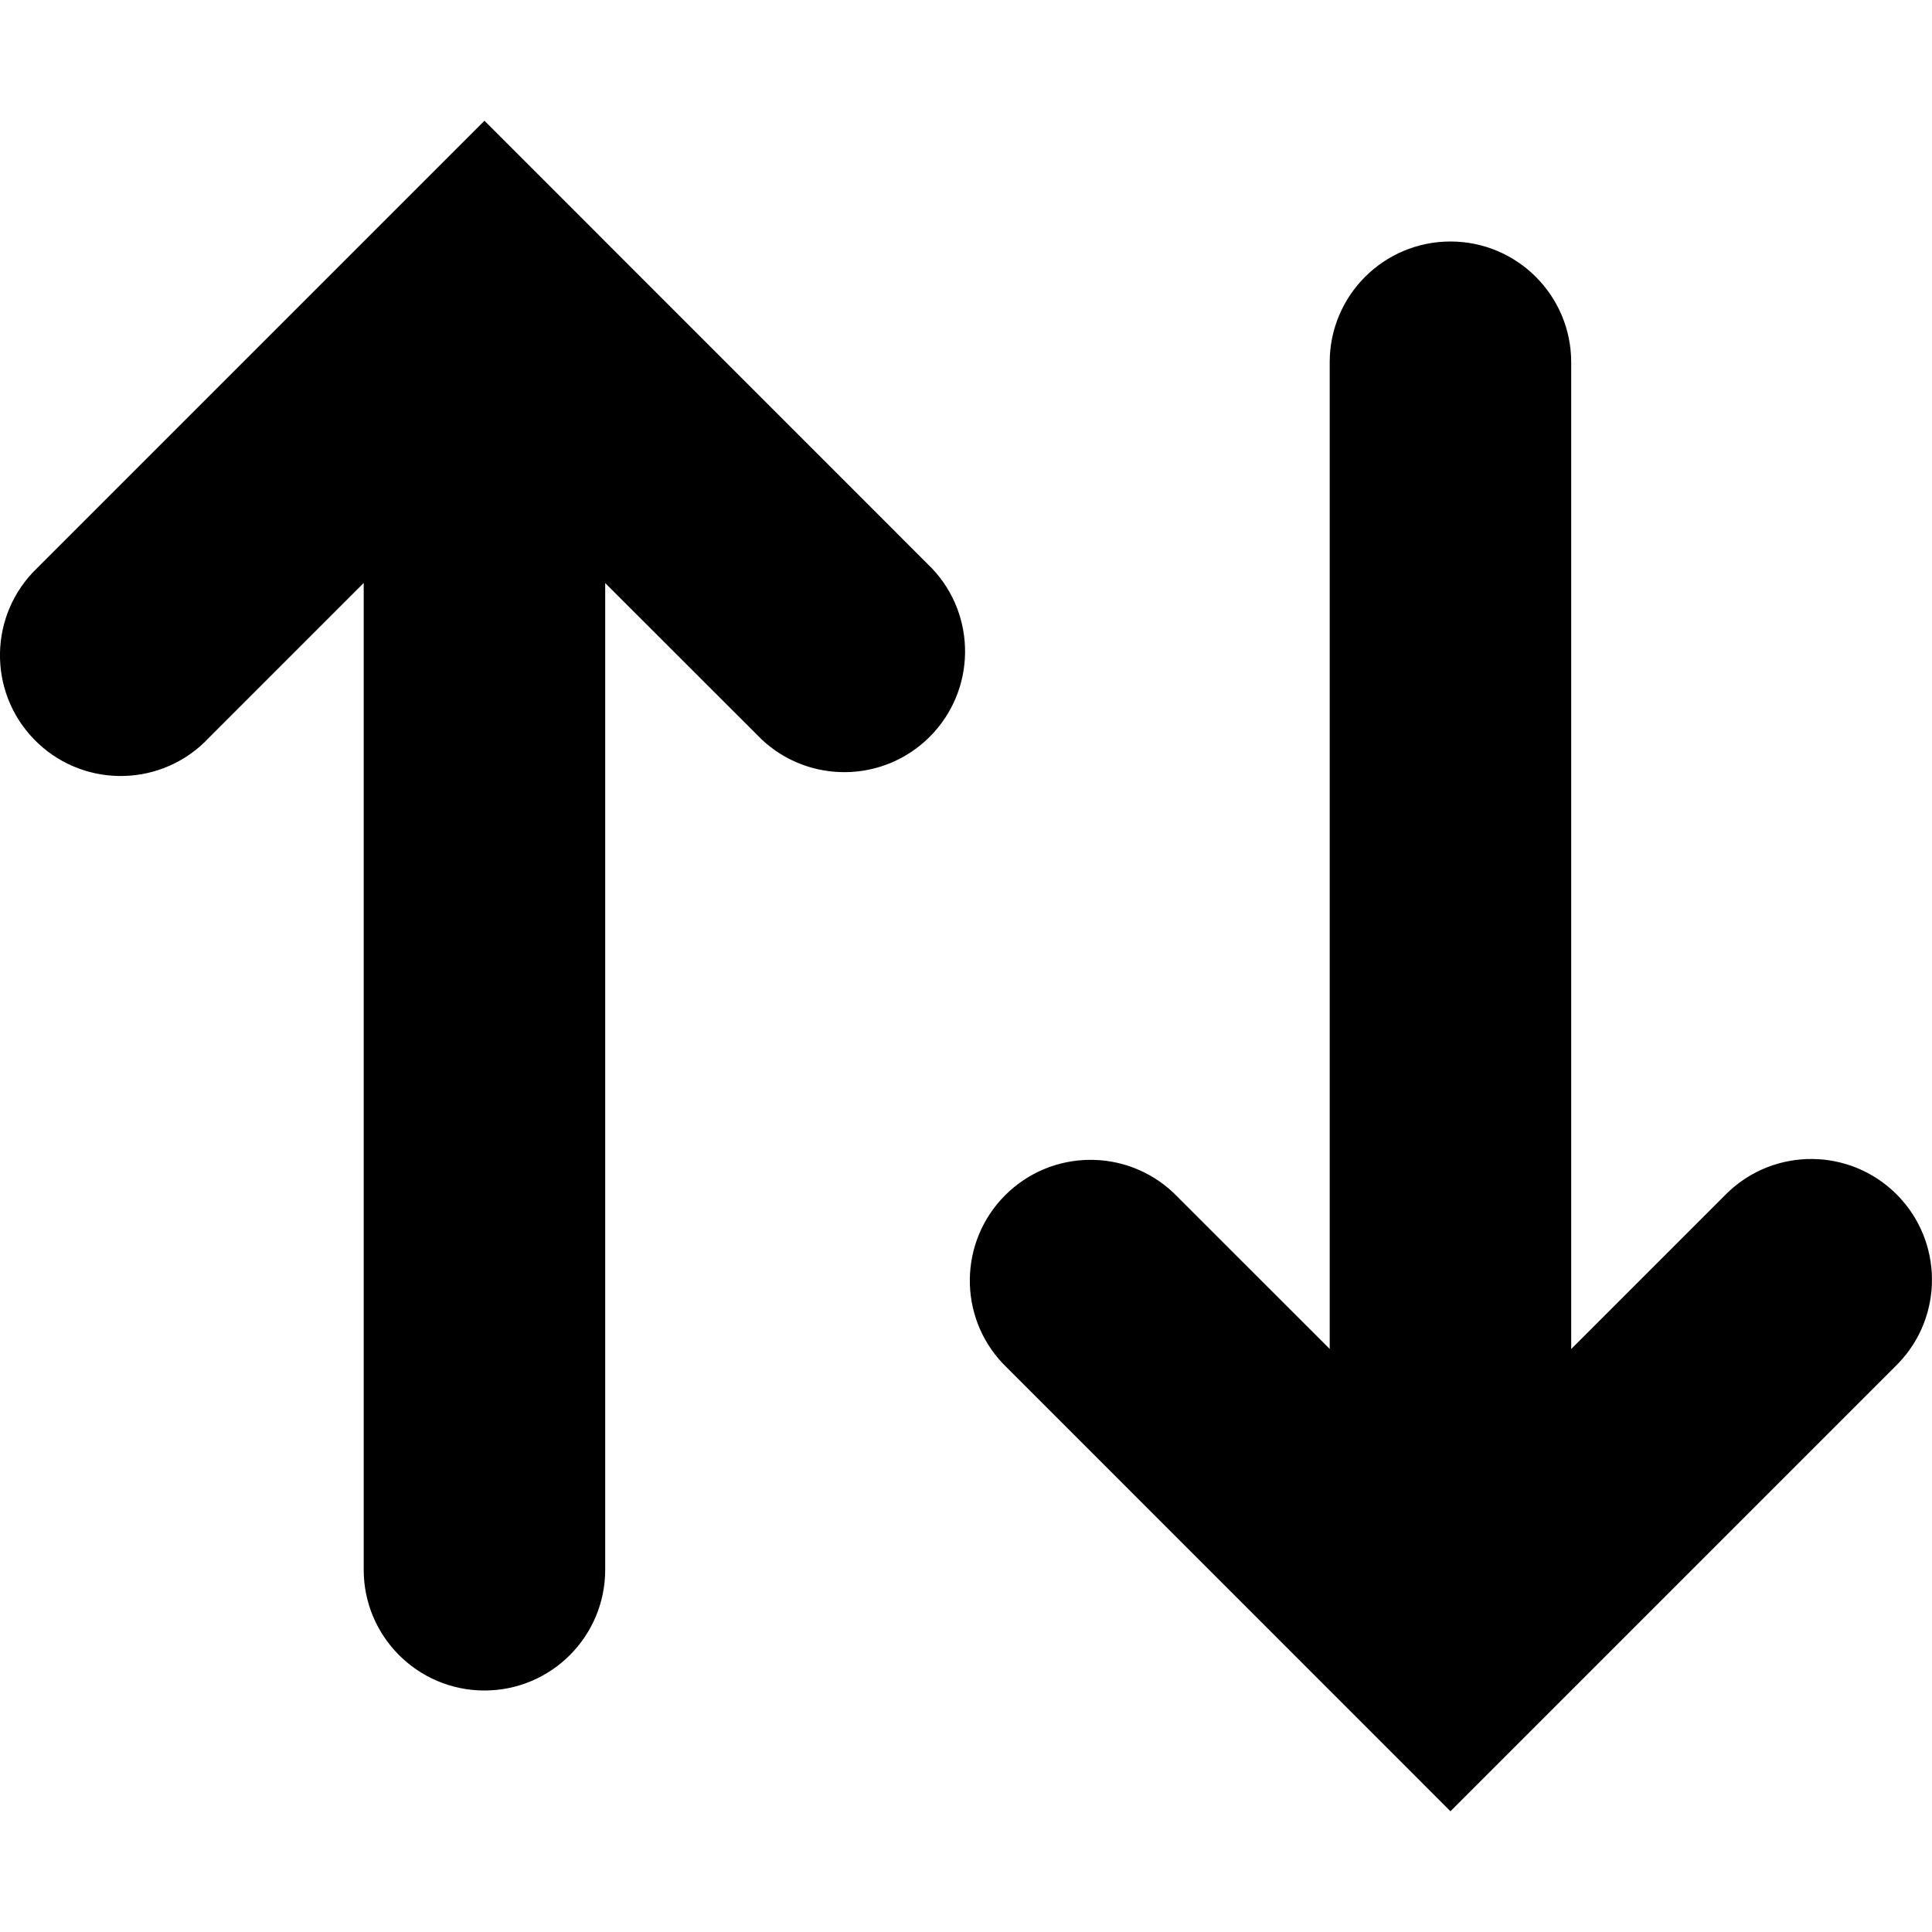
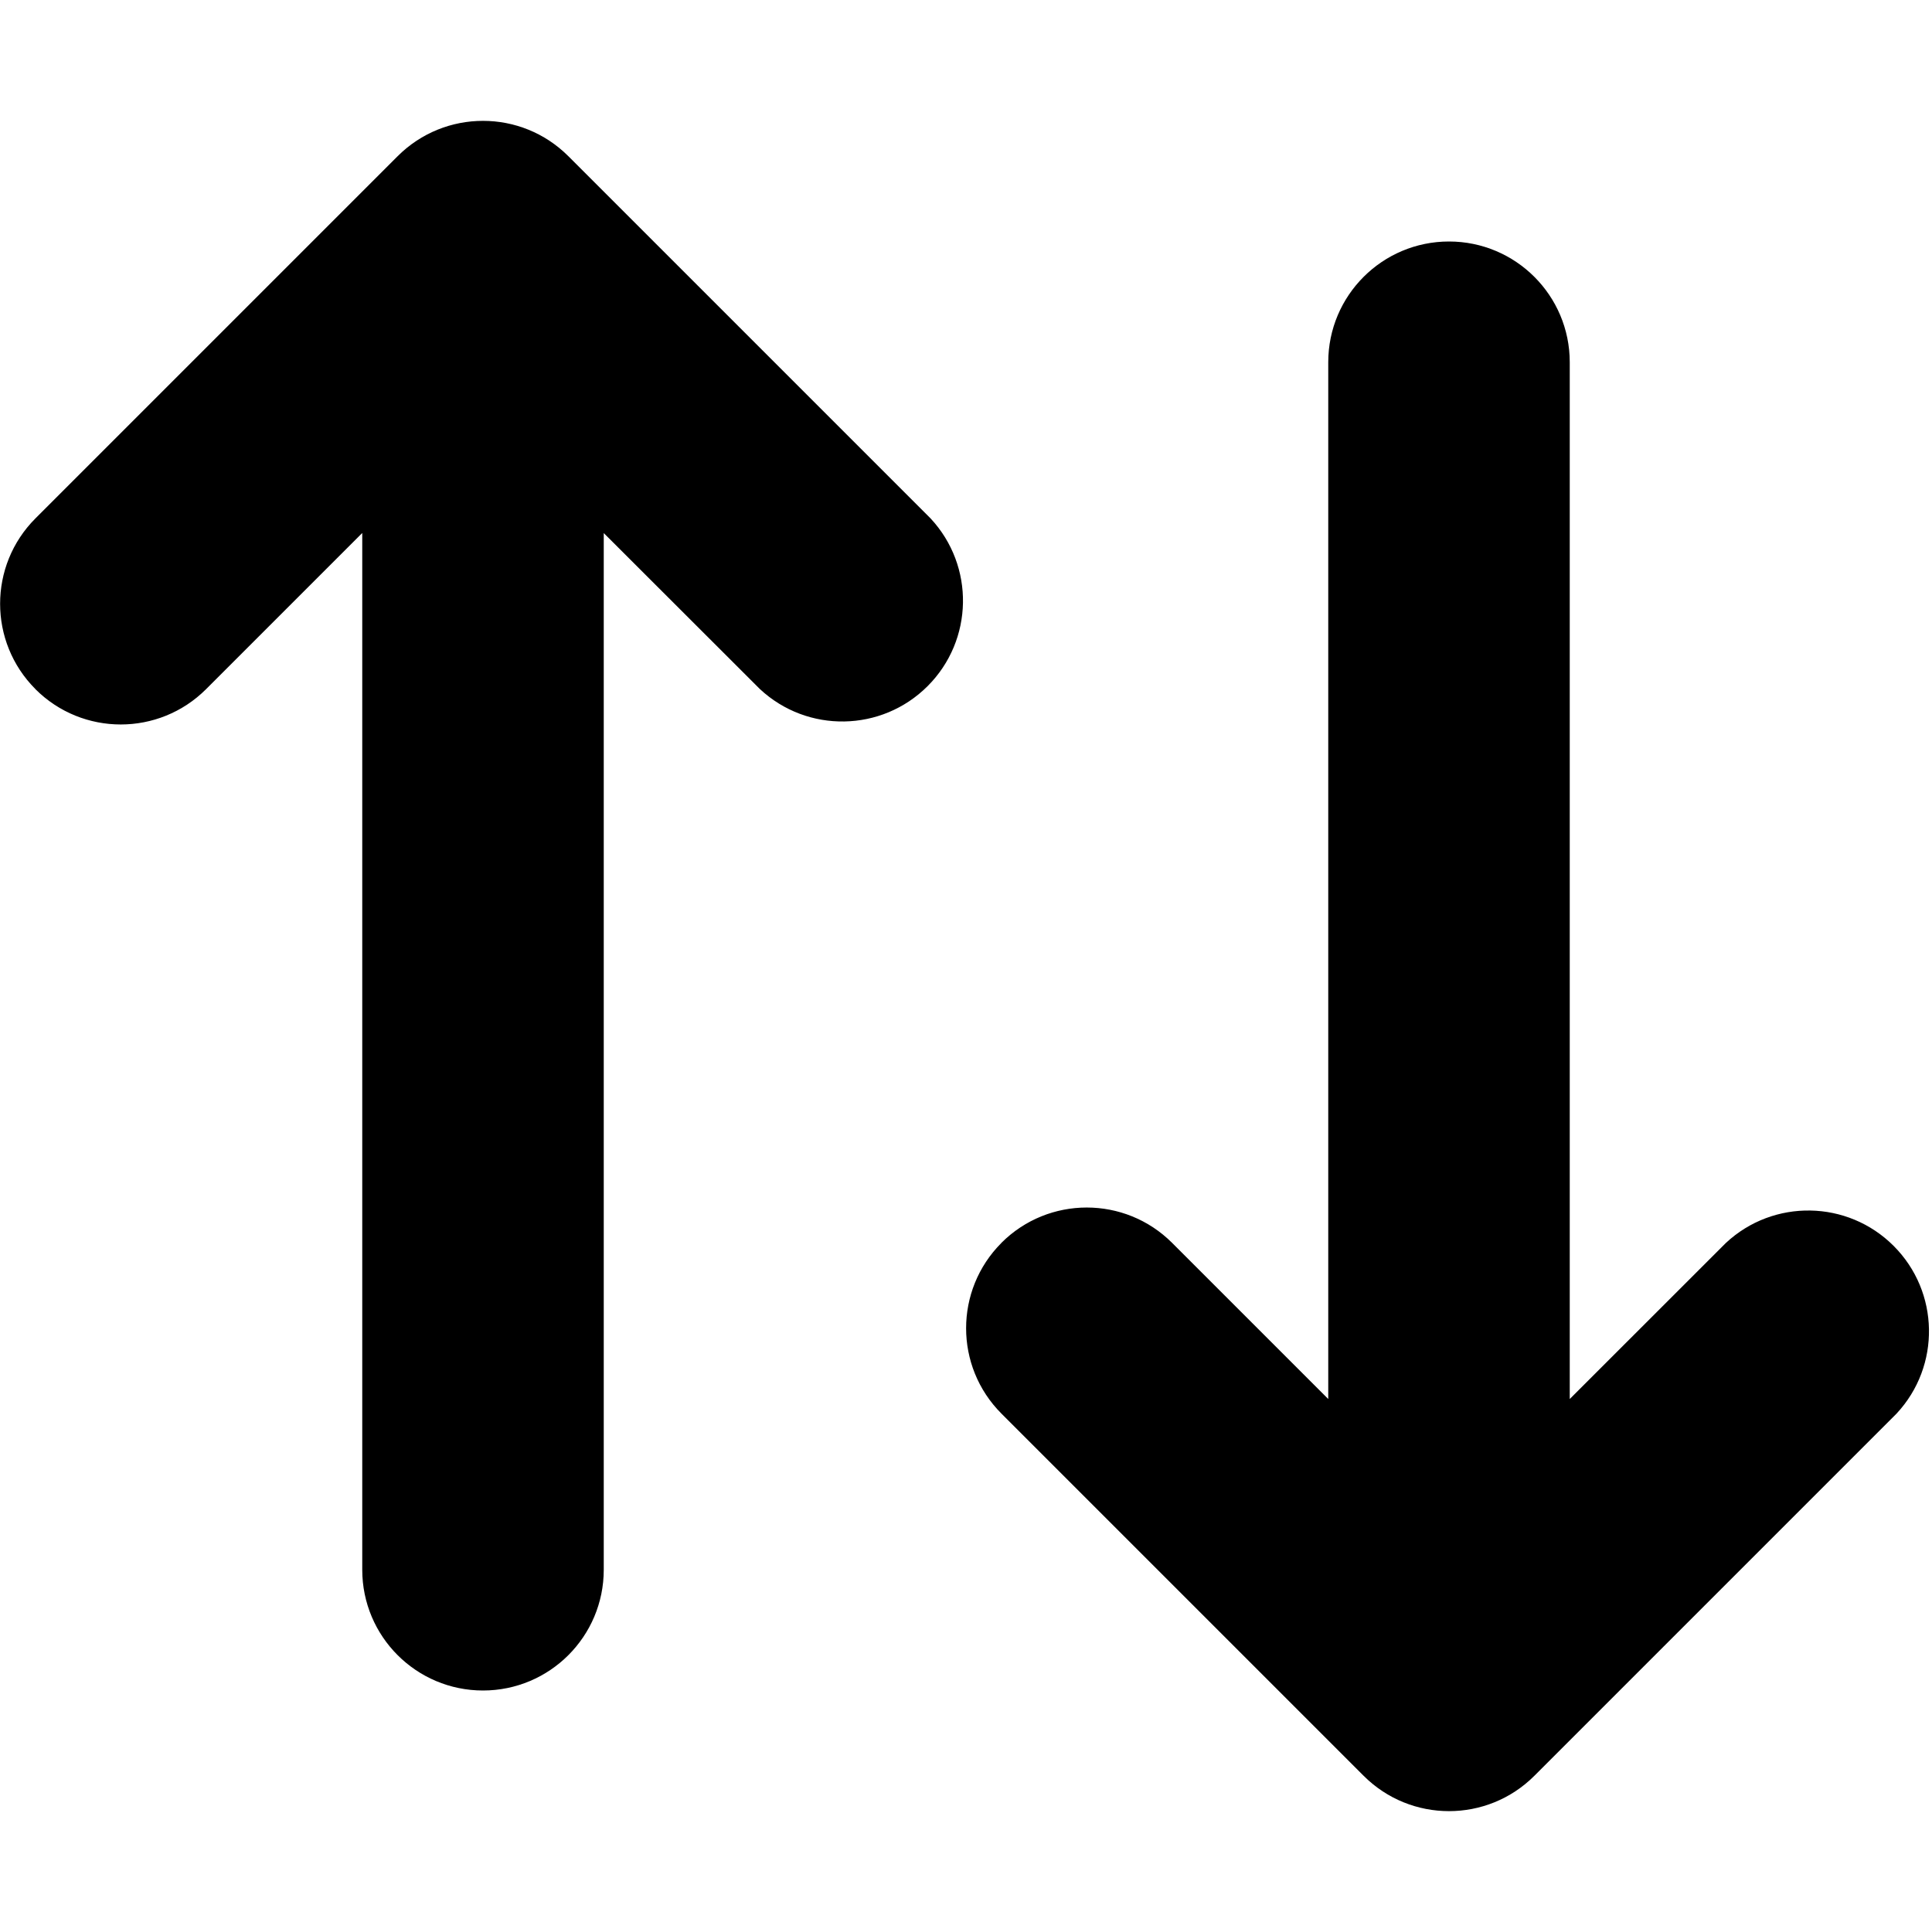
<svg xmlns="http://www.w3.org/2000/svg" viewBox="0 0 24 24">
-   <path d="M6.018 21a1.5 1.5 0 0 0 1.5-1.5V7.243l1.94 1.939a1.5 1.5 0 0 0 2.12-2.121L6.018 1.5.458 7.06a1.5 1.5 0 1 0 2.084 2.159l.036-.037 1.94-1.94V19.5a1.5 1.5 0 0 0 1.5 1.5zm12-18a1.5 1.5 0 0 0-1.5 1.5v12.257l-1.94-1.939a1.5 1.5 0 0 0-2.12 2.121l5.56 5.561 5.56-5.56a1.5 1.5 0 0 0-2.12-2.122l-1.94 1.94V4.5a1.5 1.5 0 0 0-1.5-1.5z" />
+   <path d="M.44 8.56a1.5 1.5 0 0 1 0-2.12l4.5-4.5a1.5 1.5 0 0 1 2.12 0l4.5 4.5a1.5 1.5 0 0 1-2.12 2.12L7.5 6.622V19.5a1.5 1.5 0 0 1-3 0V6.621l-1.94 1.94a1.5 1.5 0 0 1-2.12 0zm12 6.88a1.5 1.5 0 0 0 0 2.12l4.5 4.5a1.5 1.5 0 0 0 2.12 0l4.5-4.5a1.5 1.5 0 0 0-2.12-2.12l-1.94 1.939V4.5a1.5 1.5 0 0 0-3 0v12.879l-1.94-1.94a1.5 1.5 0 0 0-2.12 0z" />
</svg>
